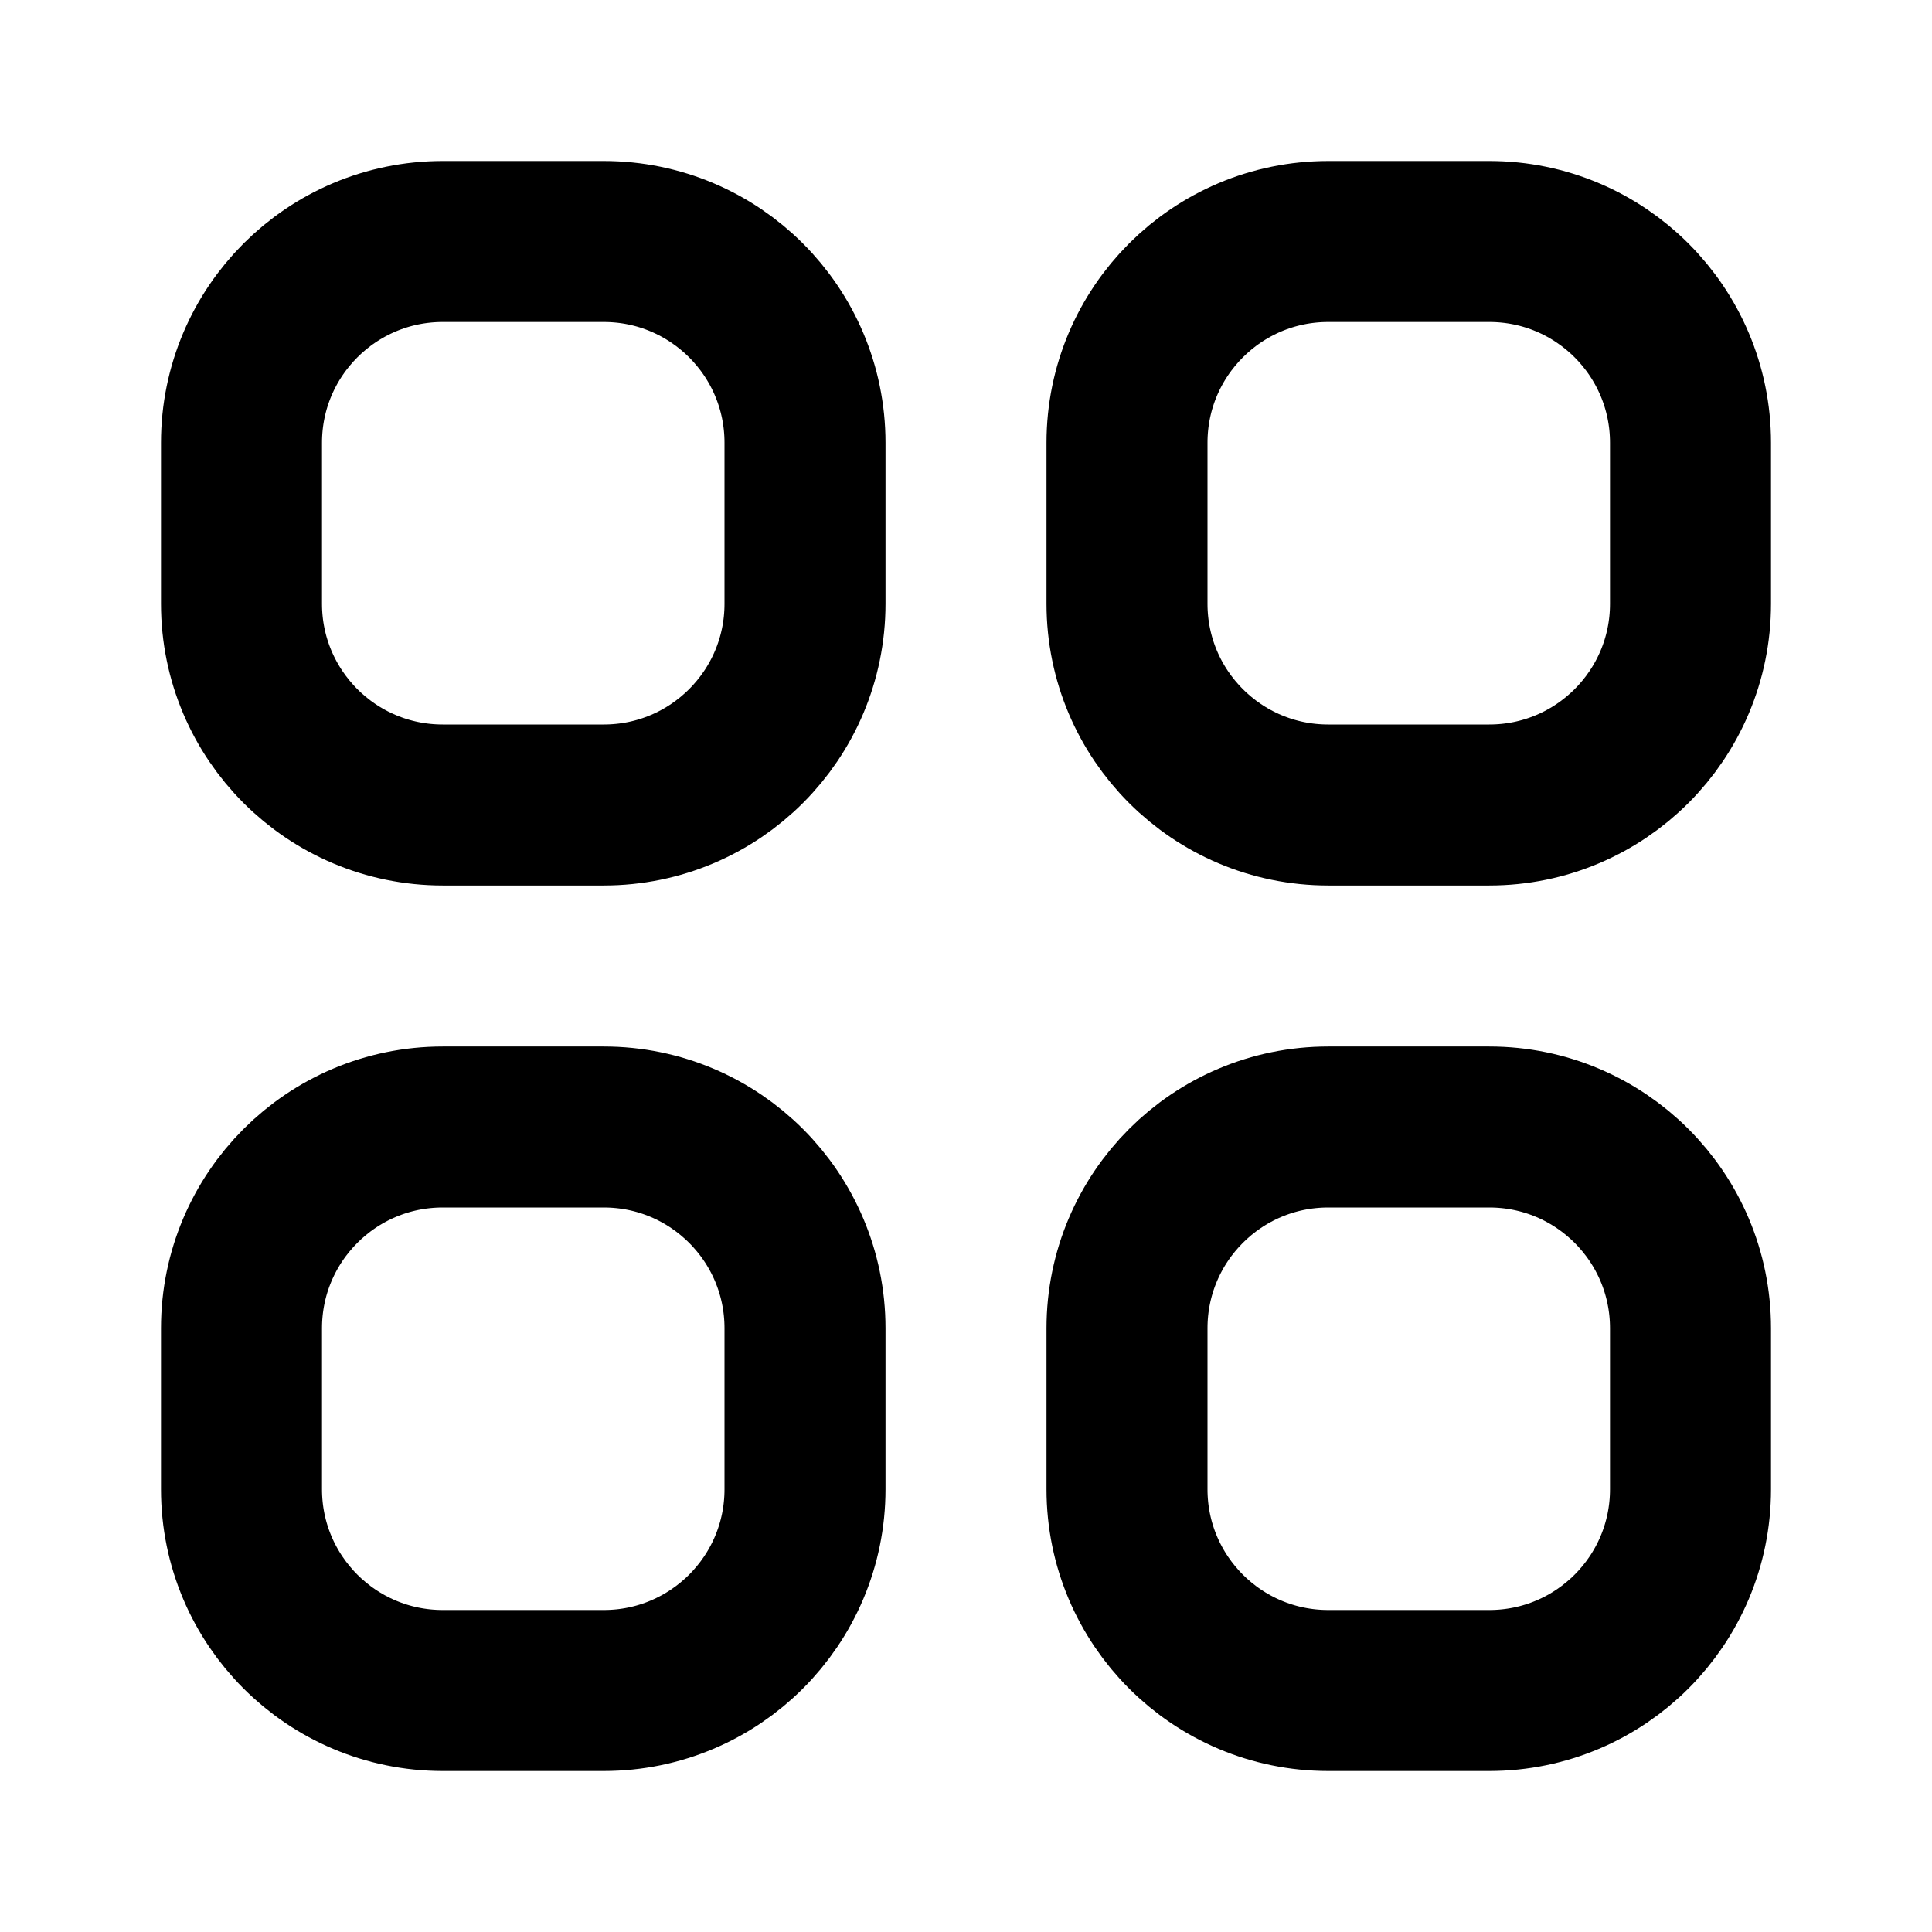
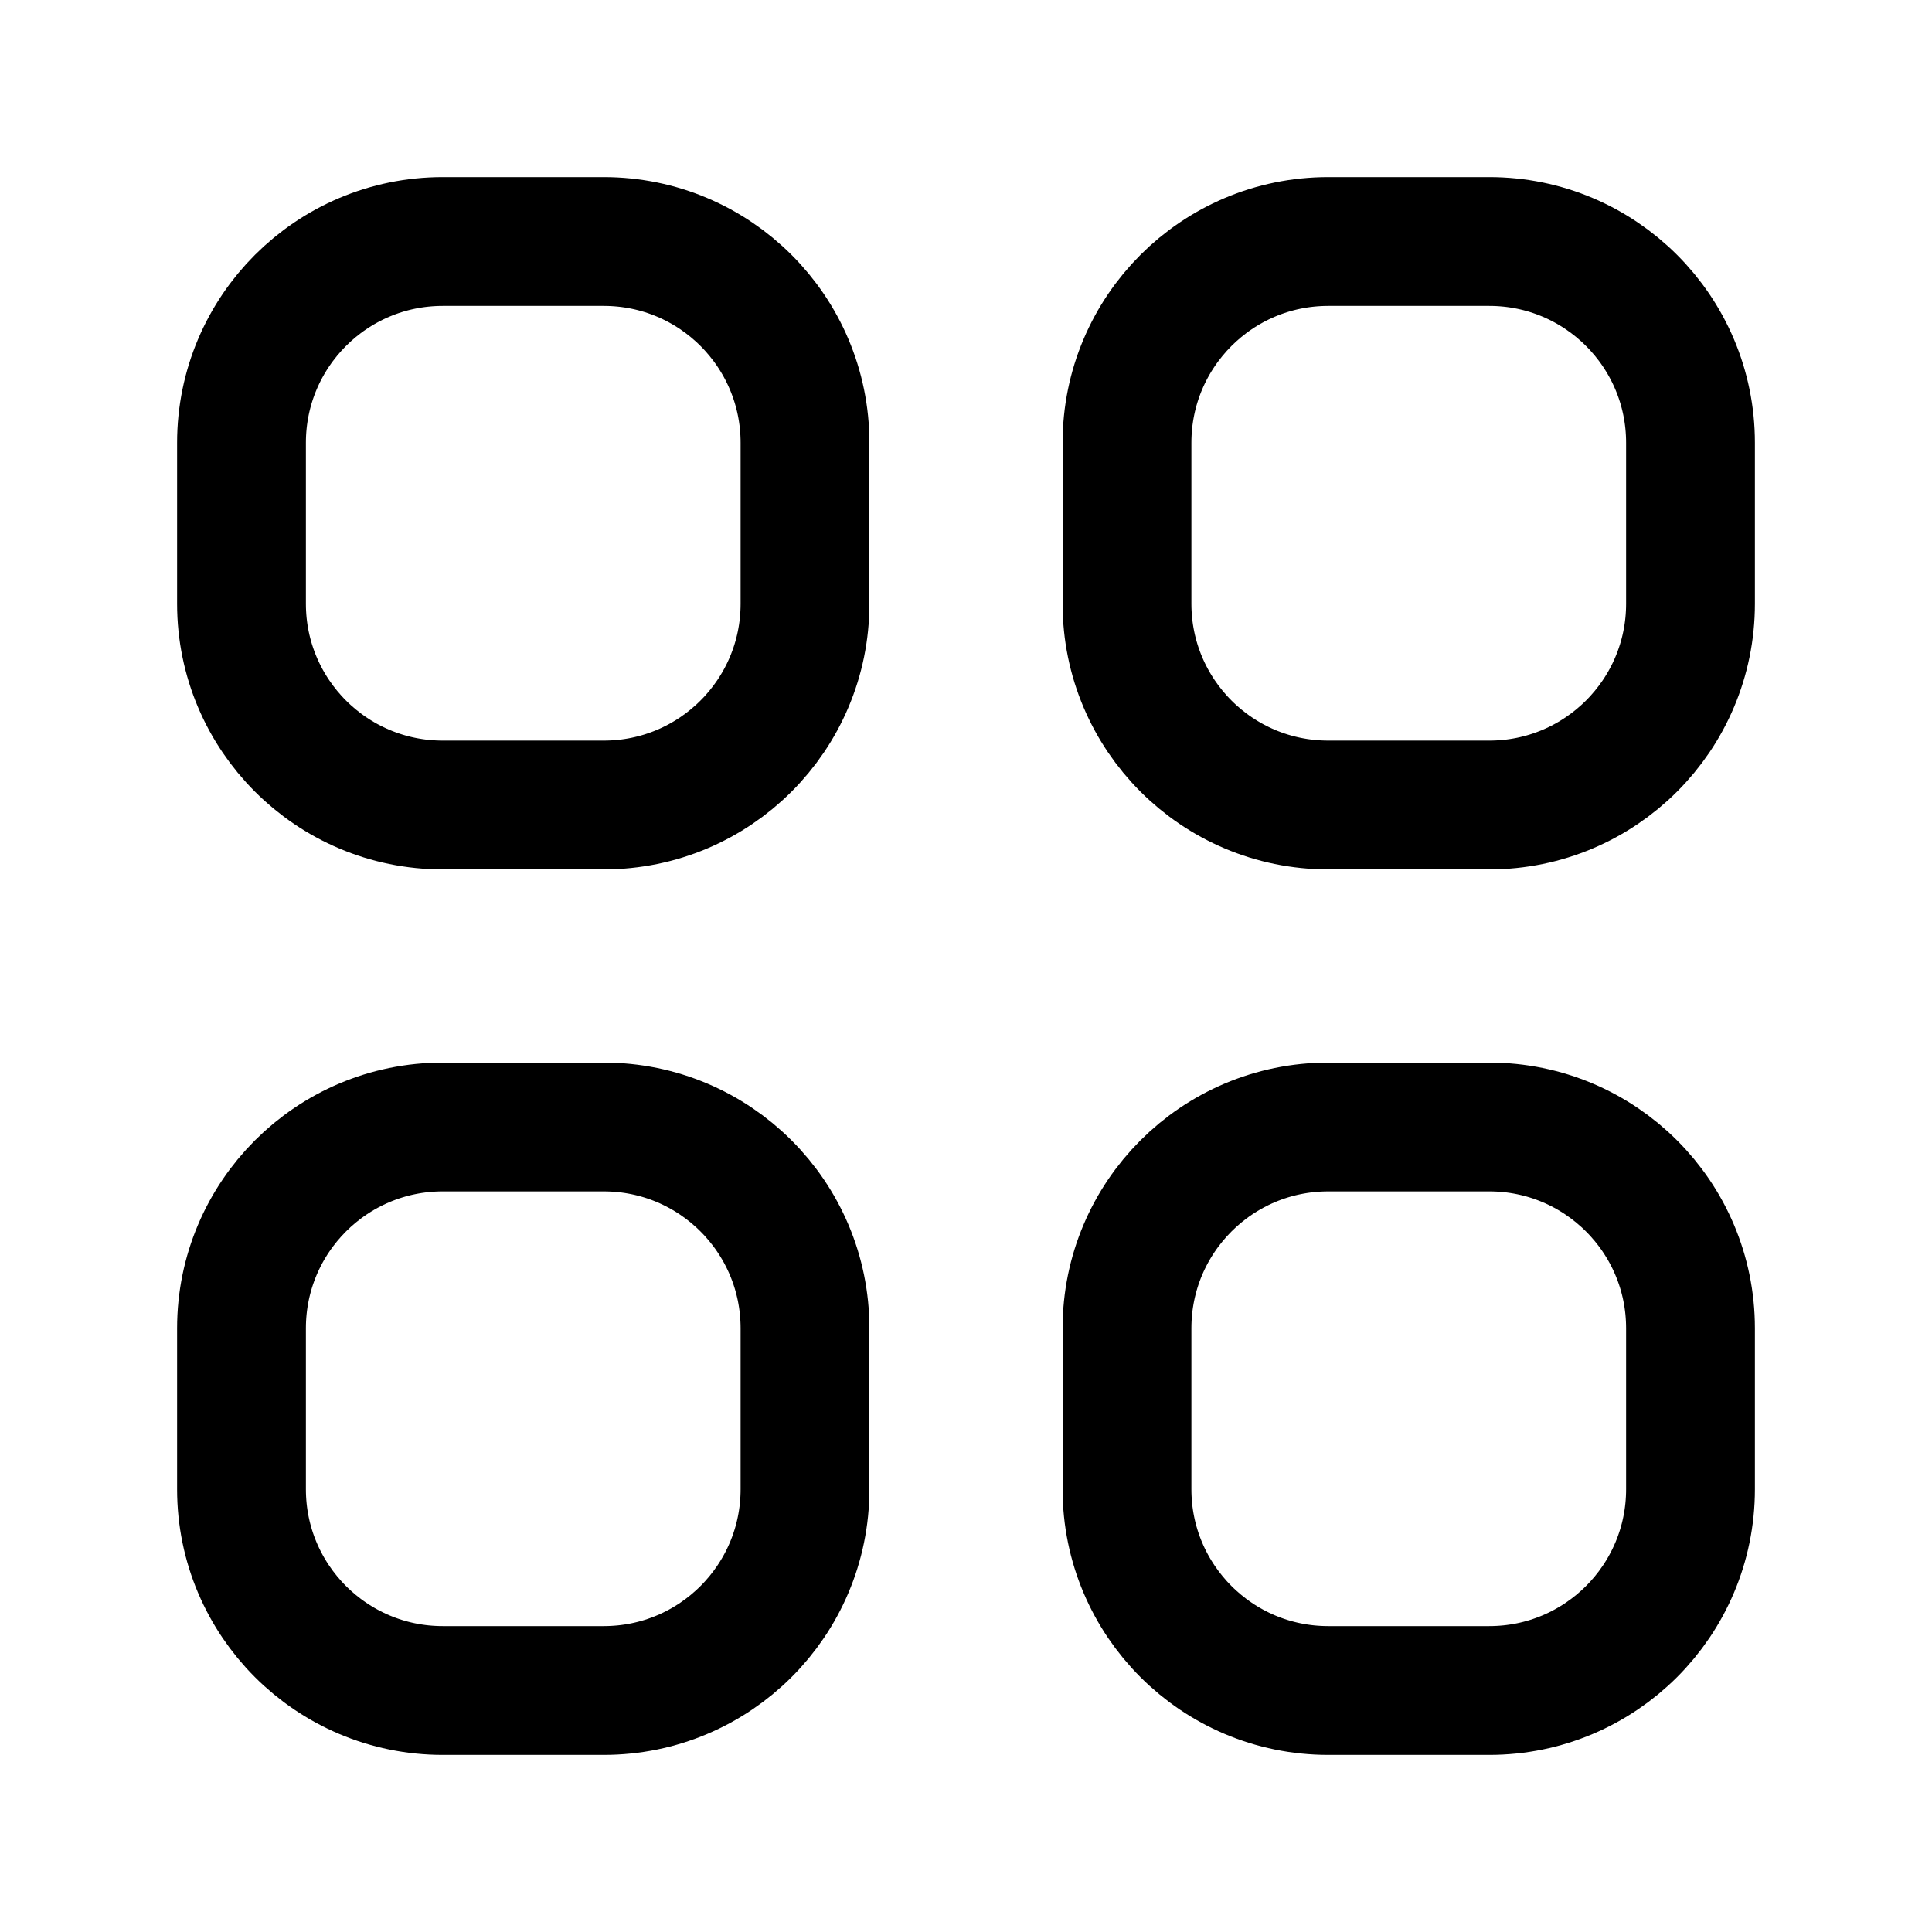
- <svg xmlns="http://www.w3.org/2000/svg" viewBox="0 0 24 24" width="24" height="24" fill="none" stroke="currentColor" stroke-width="2" stroke-linecap="round" stroke-linejoin="round">
+ <svg xmlns="http://www.w3.org/2000/svg" viewBox="0 0 24 24" width="24" height="24" fill="none" stroke="currentColor" stroke-width="1.6" stroke-linecap="round" stroke-linejoin="round">
  <rect x="3" y="3" width="7" height="7" rx="2.5" />
  <rect x="14" y="3" width="7" height="7" rx="2.5" />
  <rect x="3" y="14" width="7" height="7" rx="2.5" />
  <rect x="14" y="14" width="7" height="7" rx="2.5" />
</svg>
